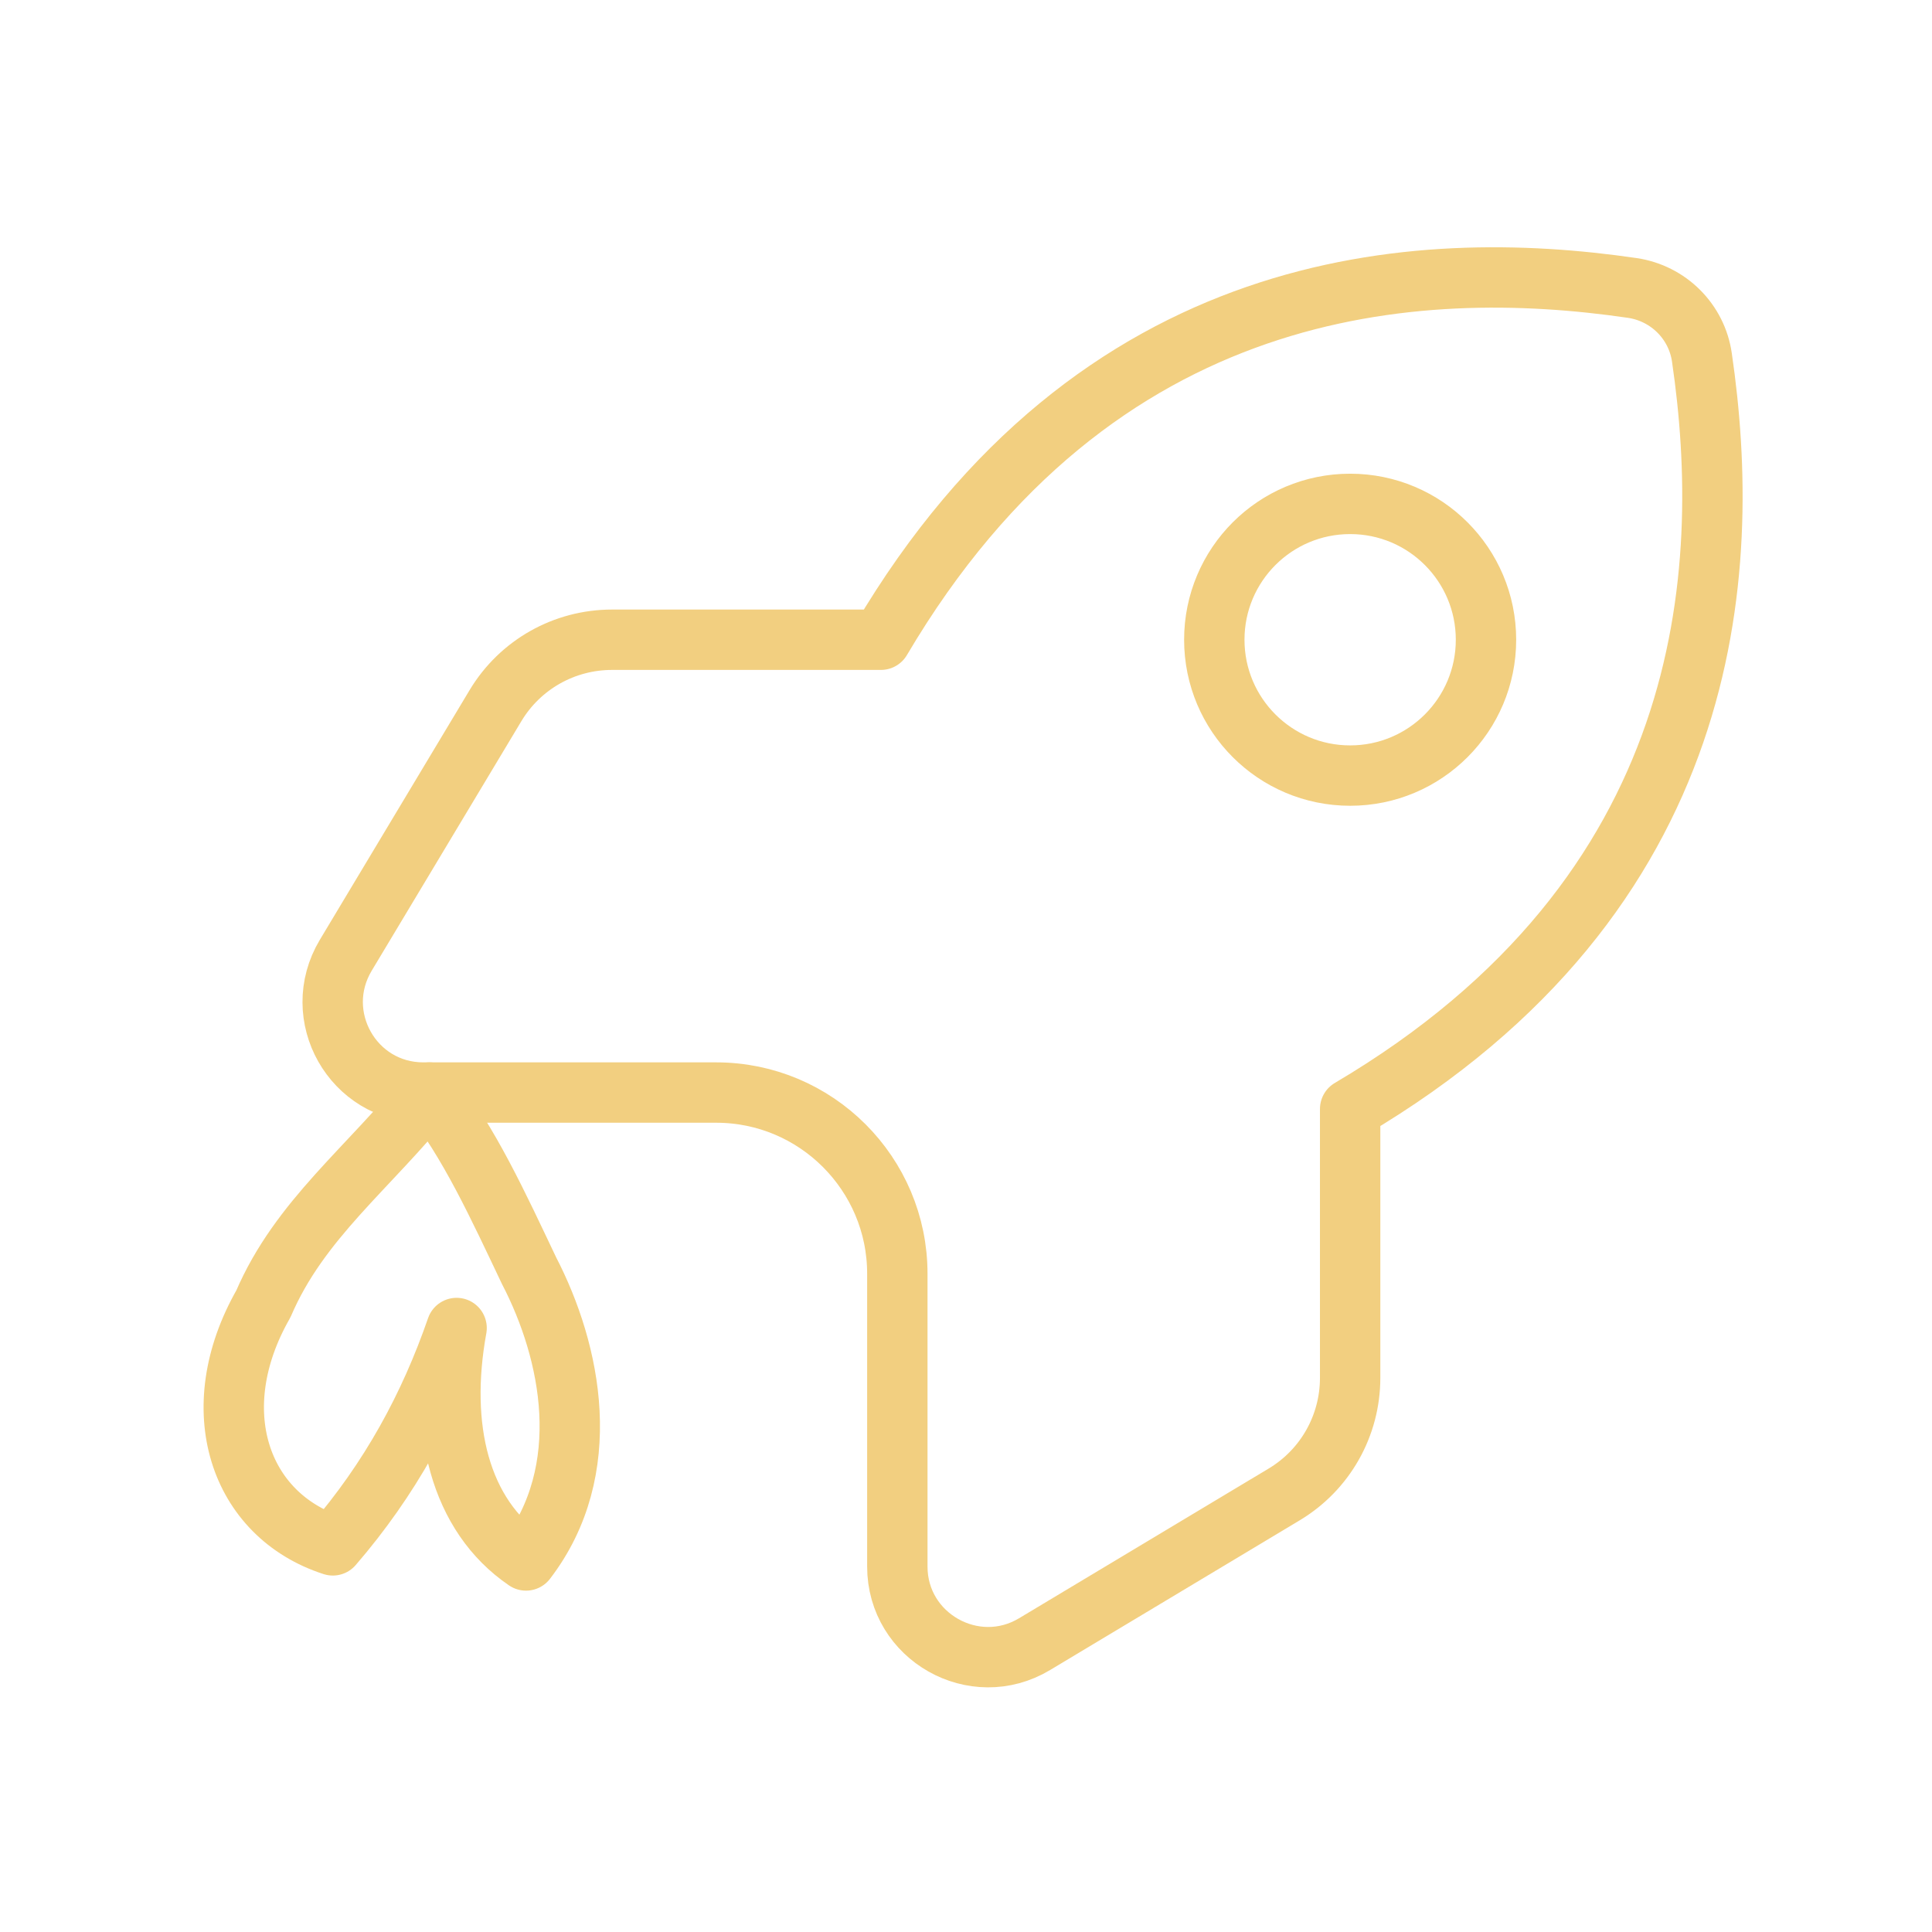
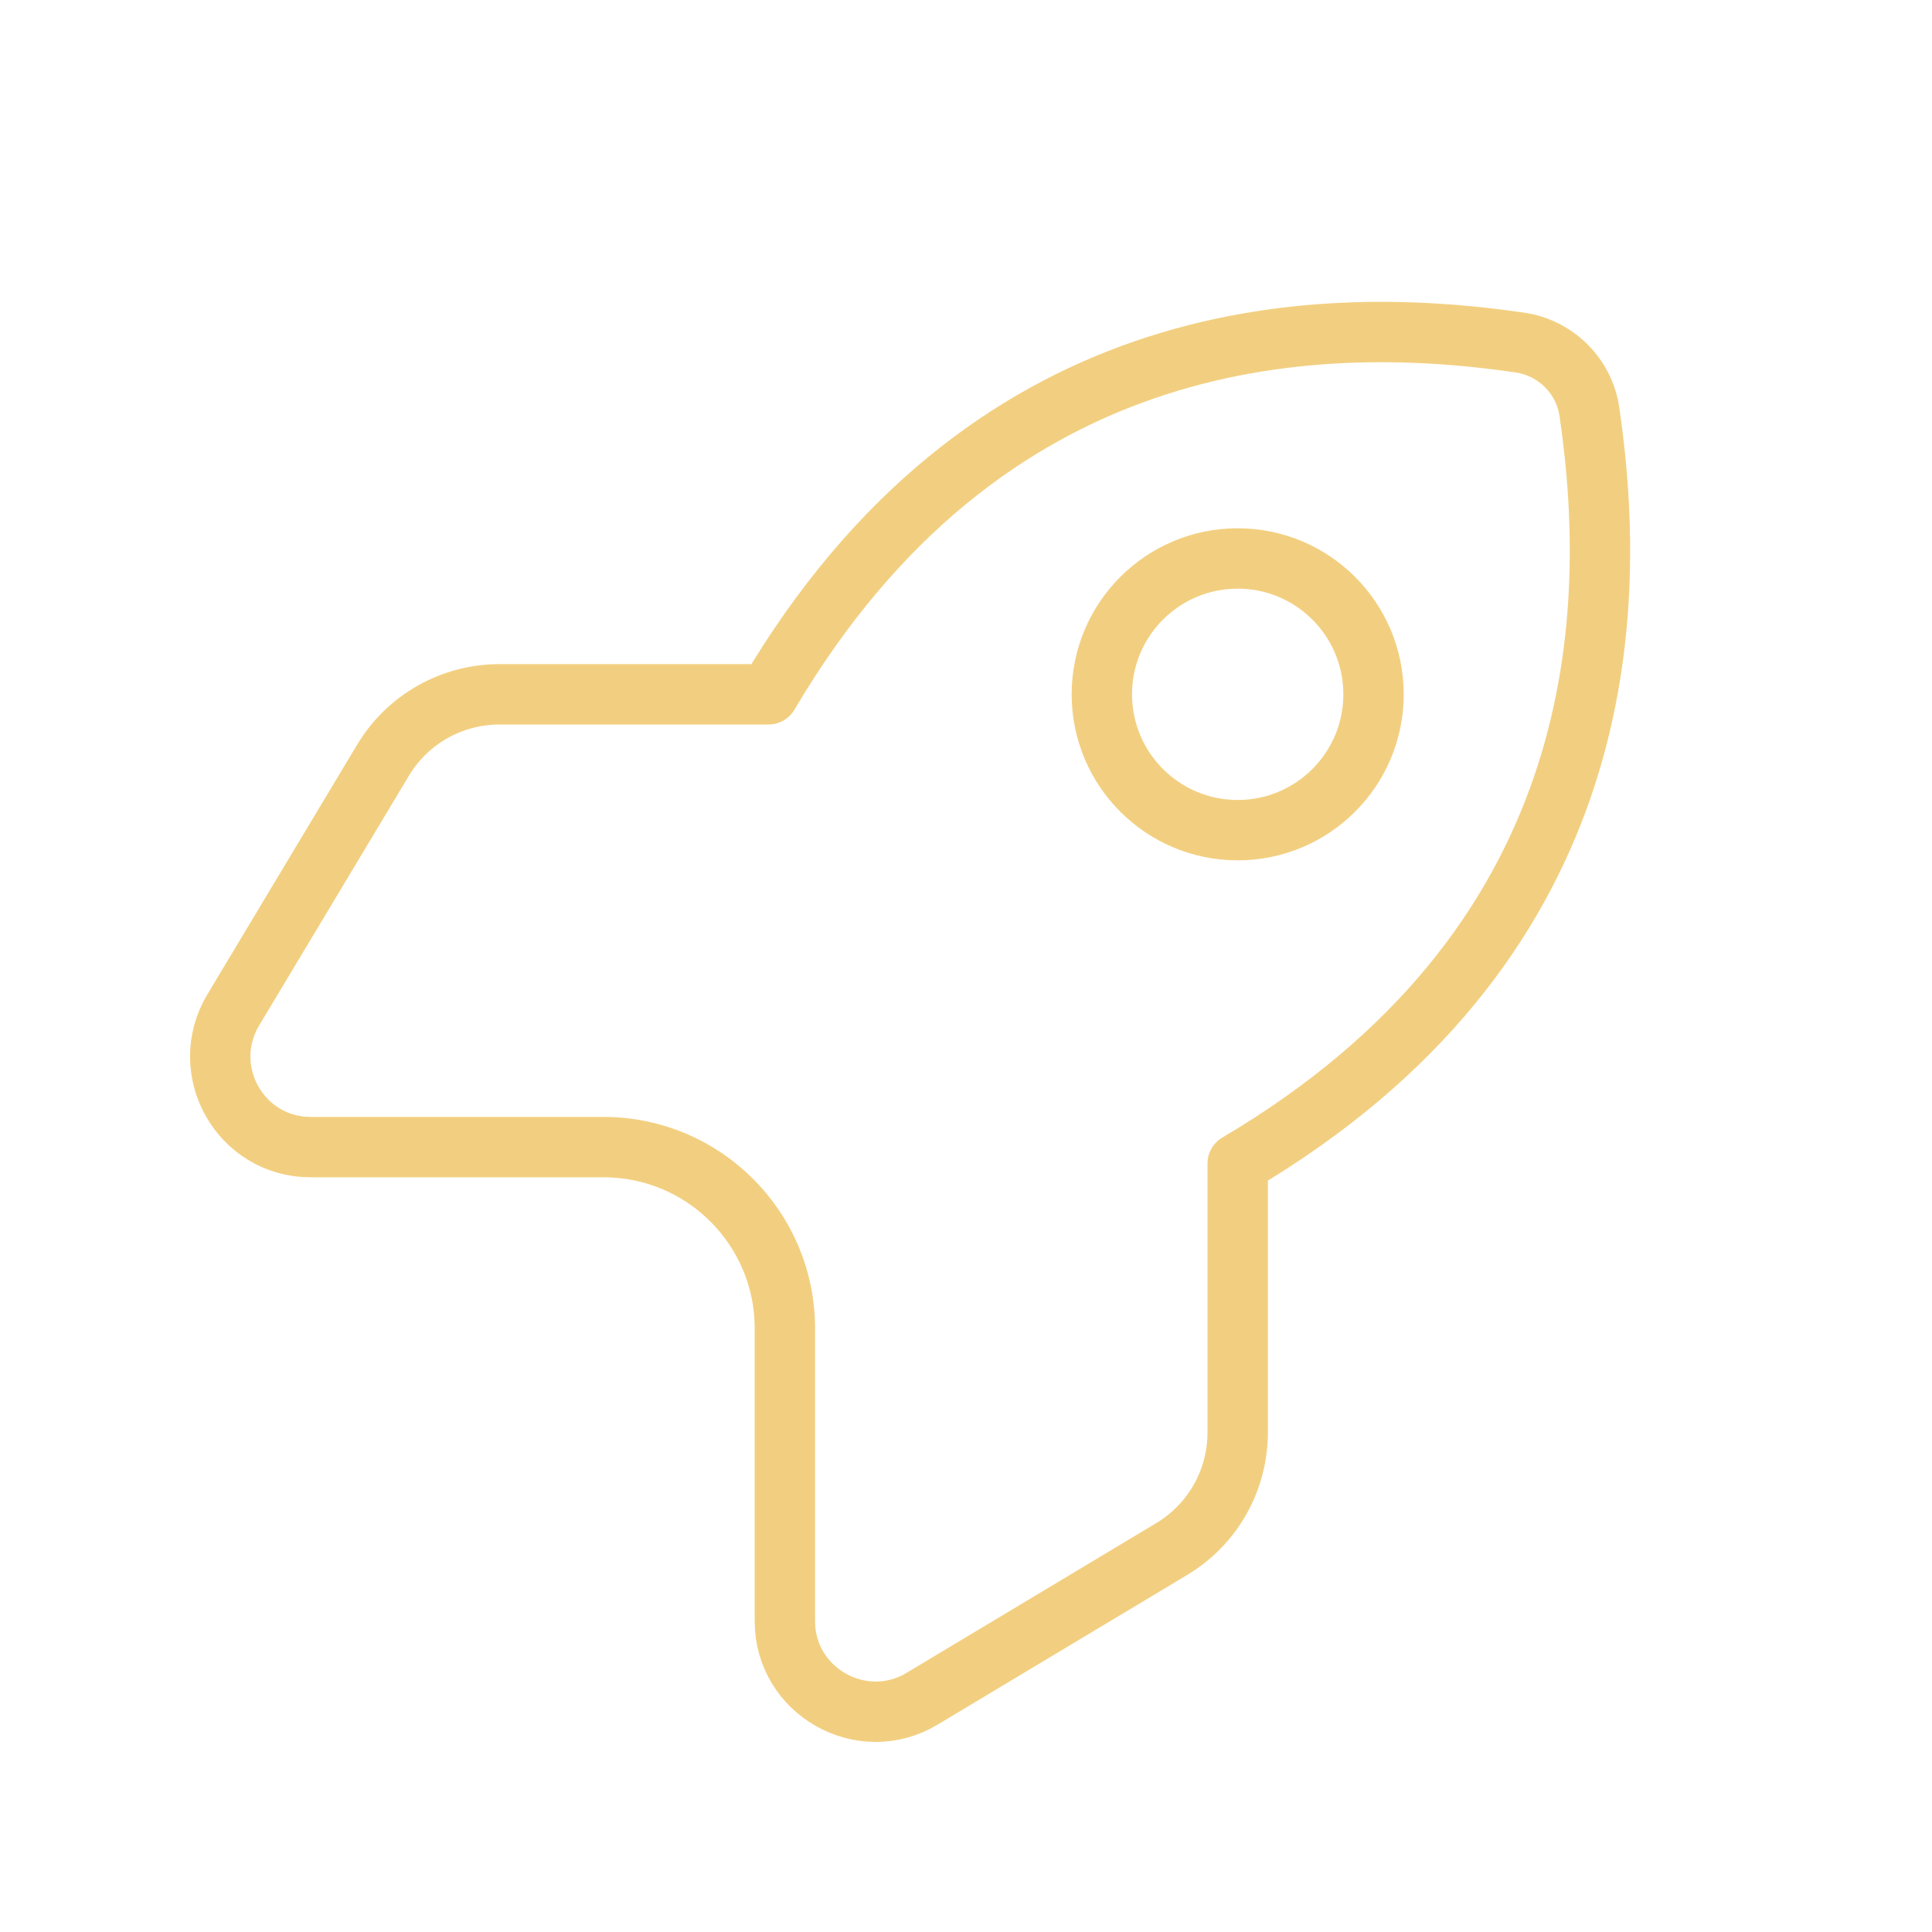
<svg xmlns="http://www.w3.org/2000/svg" viewBox="0 0 64 64">
-   <g transform="translate(3.7253 -1.8079)">
-     <path d="M10.5 38C8.5 40.5 6.2 42.2 5 45C3 48.5 4.2 52 7.3 53C9.2 50.8 10.5 48.4 11.4 45.8C10.8 49.1 11.5 52 13.7 53.5C16 50.5 15.2 46.6 13.8 43.9C12.8 41.8 11.8 39.6 10.5 38Z" fill="none" stroke="#f2cf80" stroke-width="2" stroke-linecap="round" stroke-linejoin="round" />
-     <g transform="translate(8 8) scale(.09375)" fill="none" stroke="#f2cf80" stroke-width="21.333" stroke-linecap="round" stroke-linejoin="round">
-       <path d="M128 320L24.5 320c-24.9 0-40.2-27.1-27.4-48.5L50 183.3C58.7 168.8 74.3 160 91.2 160l95 0c76.1-128.9 189.6-135.4 265.5-124.3 12.8 1.9 22.8 11.9 24.6 24.6 11.1 75.9 4.6 189.4-124.3 265.5l0 95c0 16.9-8.8 32.5-23.3 41.2l-88.2 52.9c-21.3 12.8-48.5-2.6-48.5-27.4L192 384c0-35.3-28.7-64-64-64l-.1 0zM400 160a48 48 0 1 0 -96 0 48 48 0 1 0 96 0z" />
-     </g>
+   <g transform="translate(8.000 8.000) scale(0.09375)" fill="none" stroke="#f2cf80" stroke-width="21.333" stroke-linecap="round" stroke-linejoin="round">
+     <path d="M128 320L24.5 320c-24.9 0-40.2-27.1-27.4-48.5L50 183.3C58.7 168.8 74.3 160 91.2 160l95 0c76.1-128.9 189.6-135.4 265.5-124.3 12.8 1.9 22.8 11.9 24.6 24.6 11.1 75.9 4.6 189.4-124.3 265.5l0 95c0 16.9-8.8 32.5-23.3 41.2l-88.2 52.9c-21.3 12.8-48.5-2.6-48.5-27.4L192 384c0-35.3-28.7-64-64-64l-.1 0zM400 160a48 48 0 1 0 -96 0 48 48 0 1 0 96 0z" />
  </g>
</svg>
